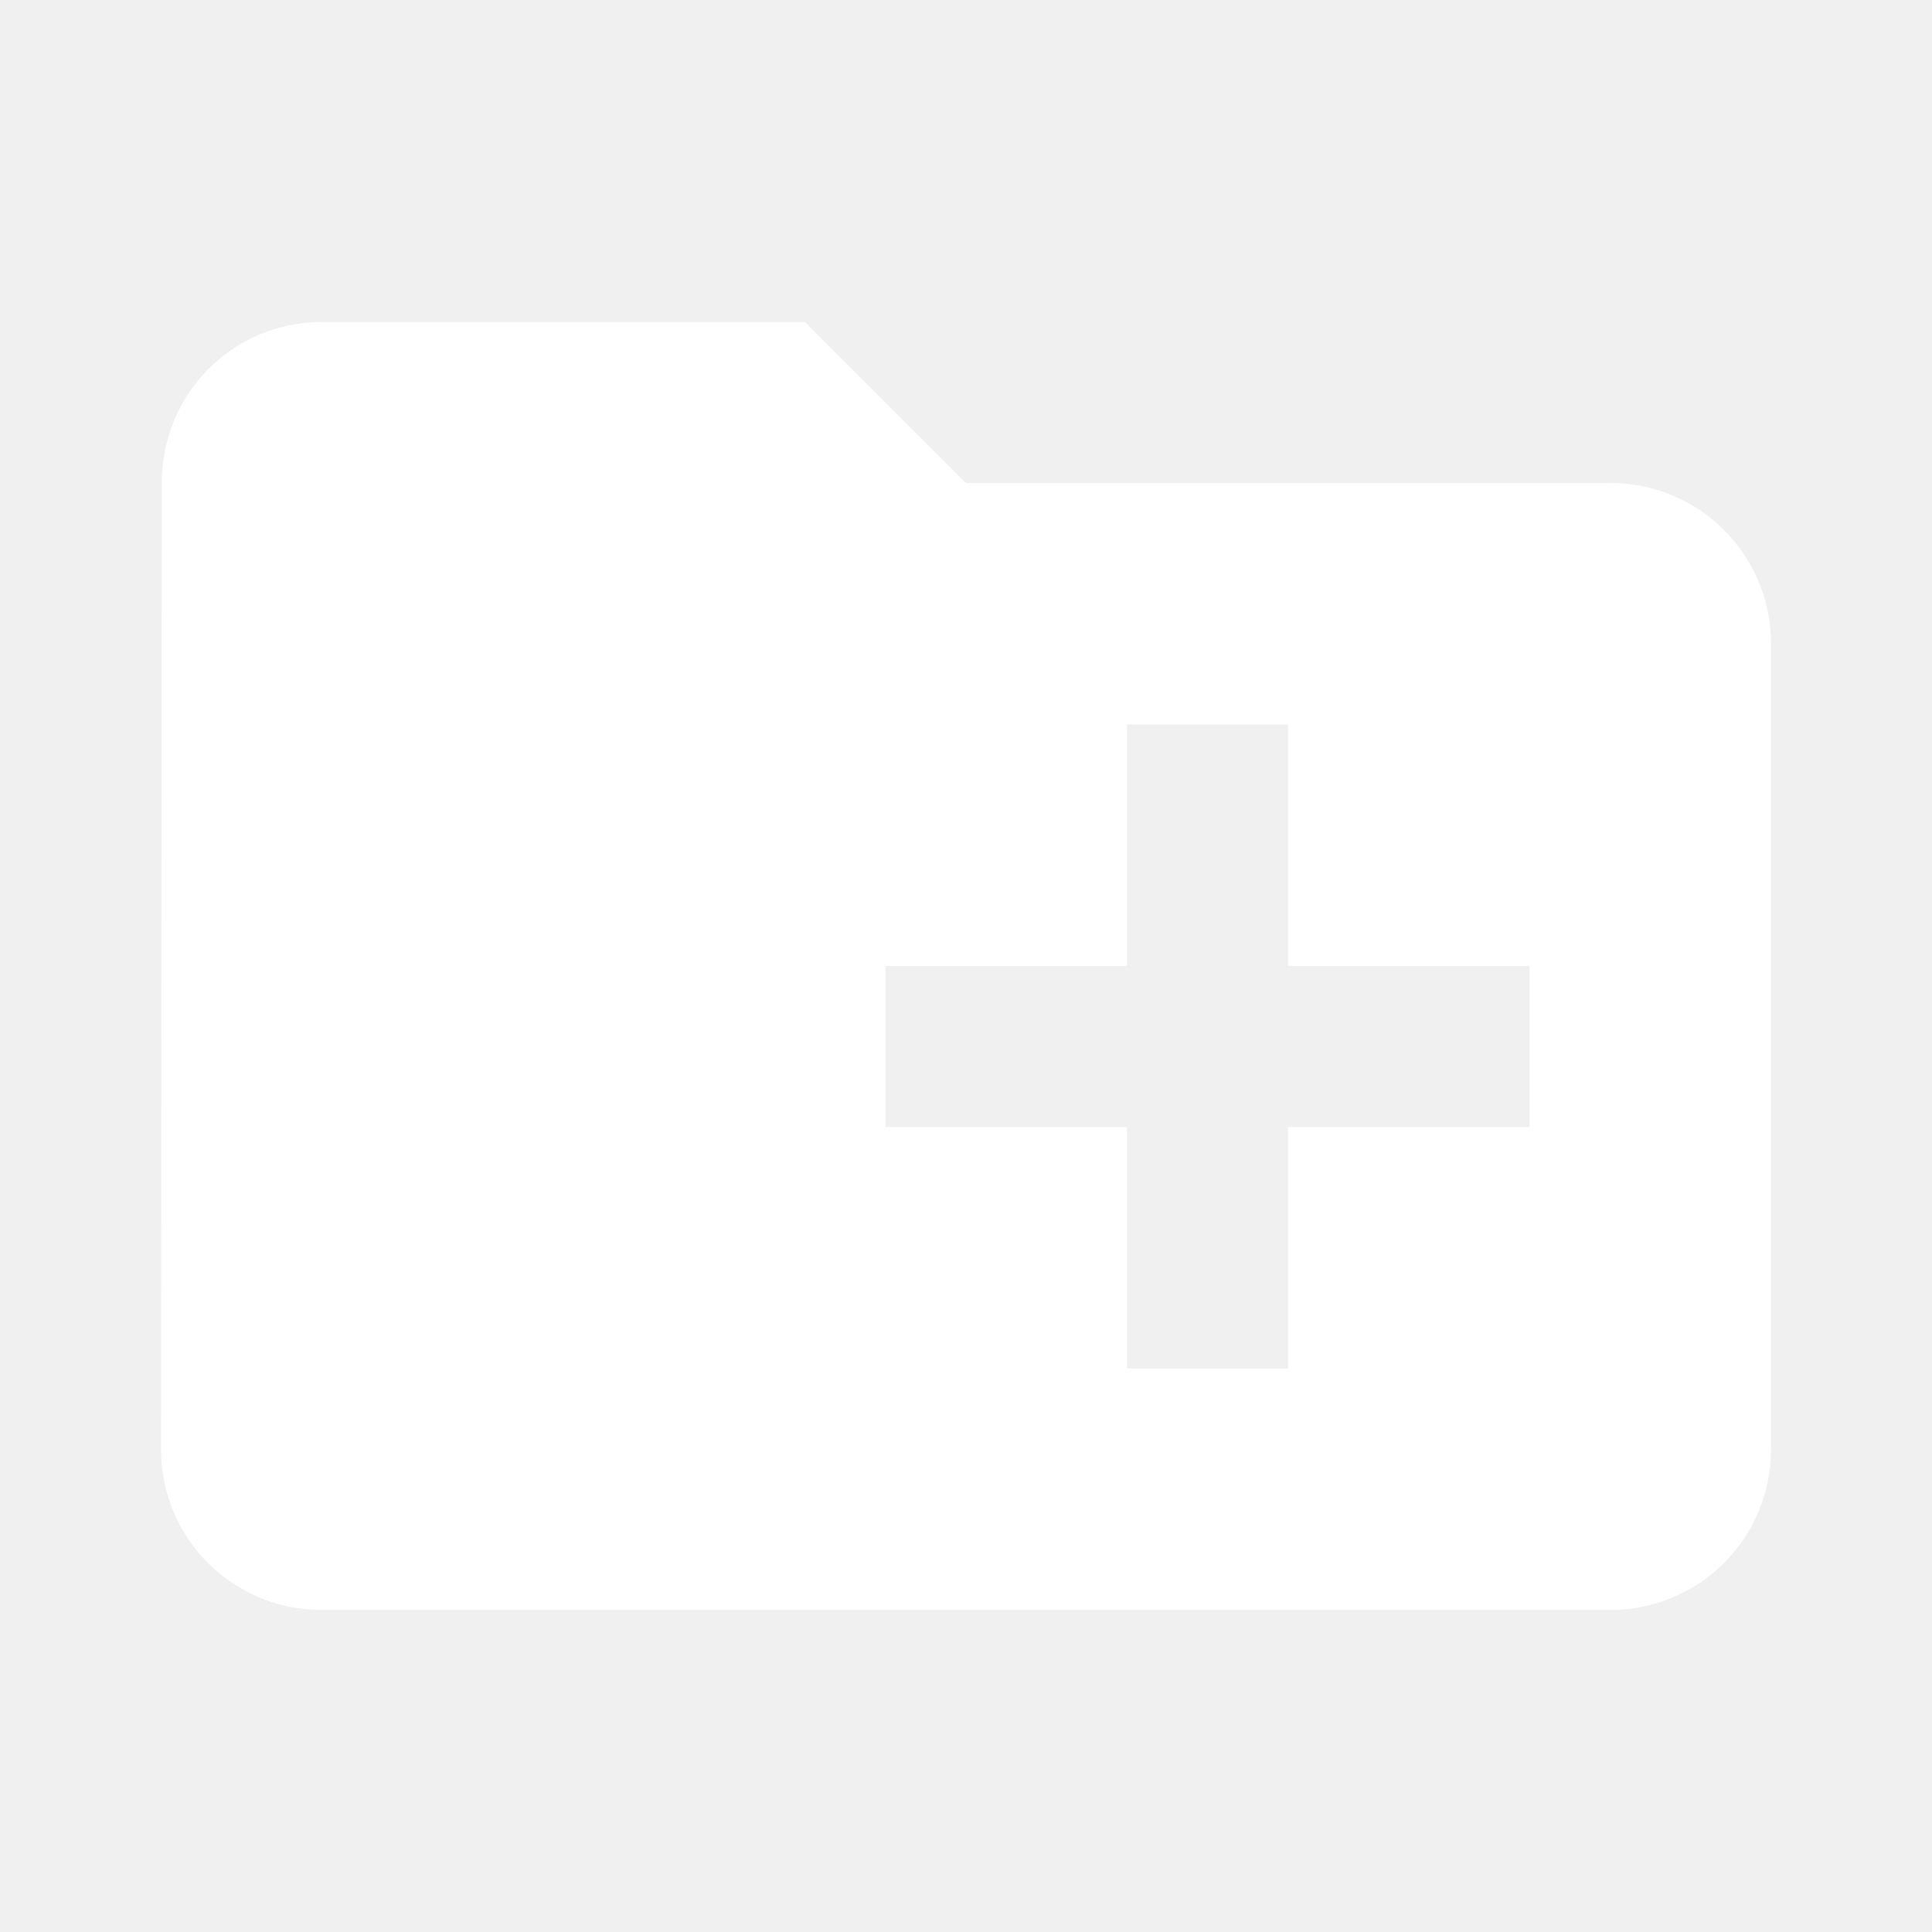
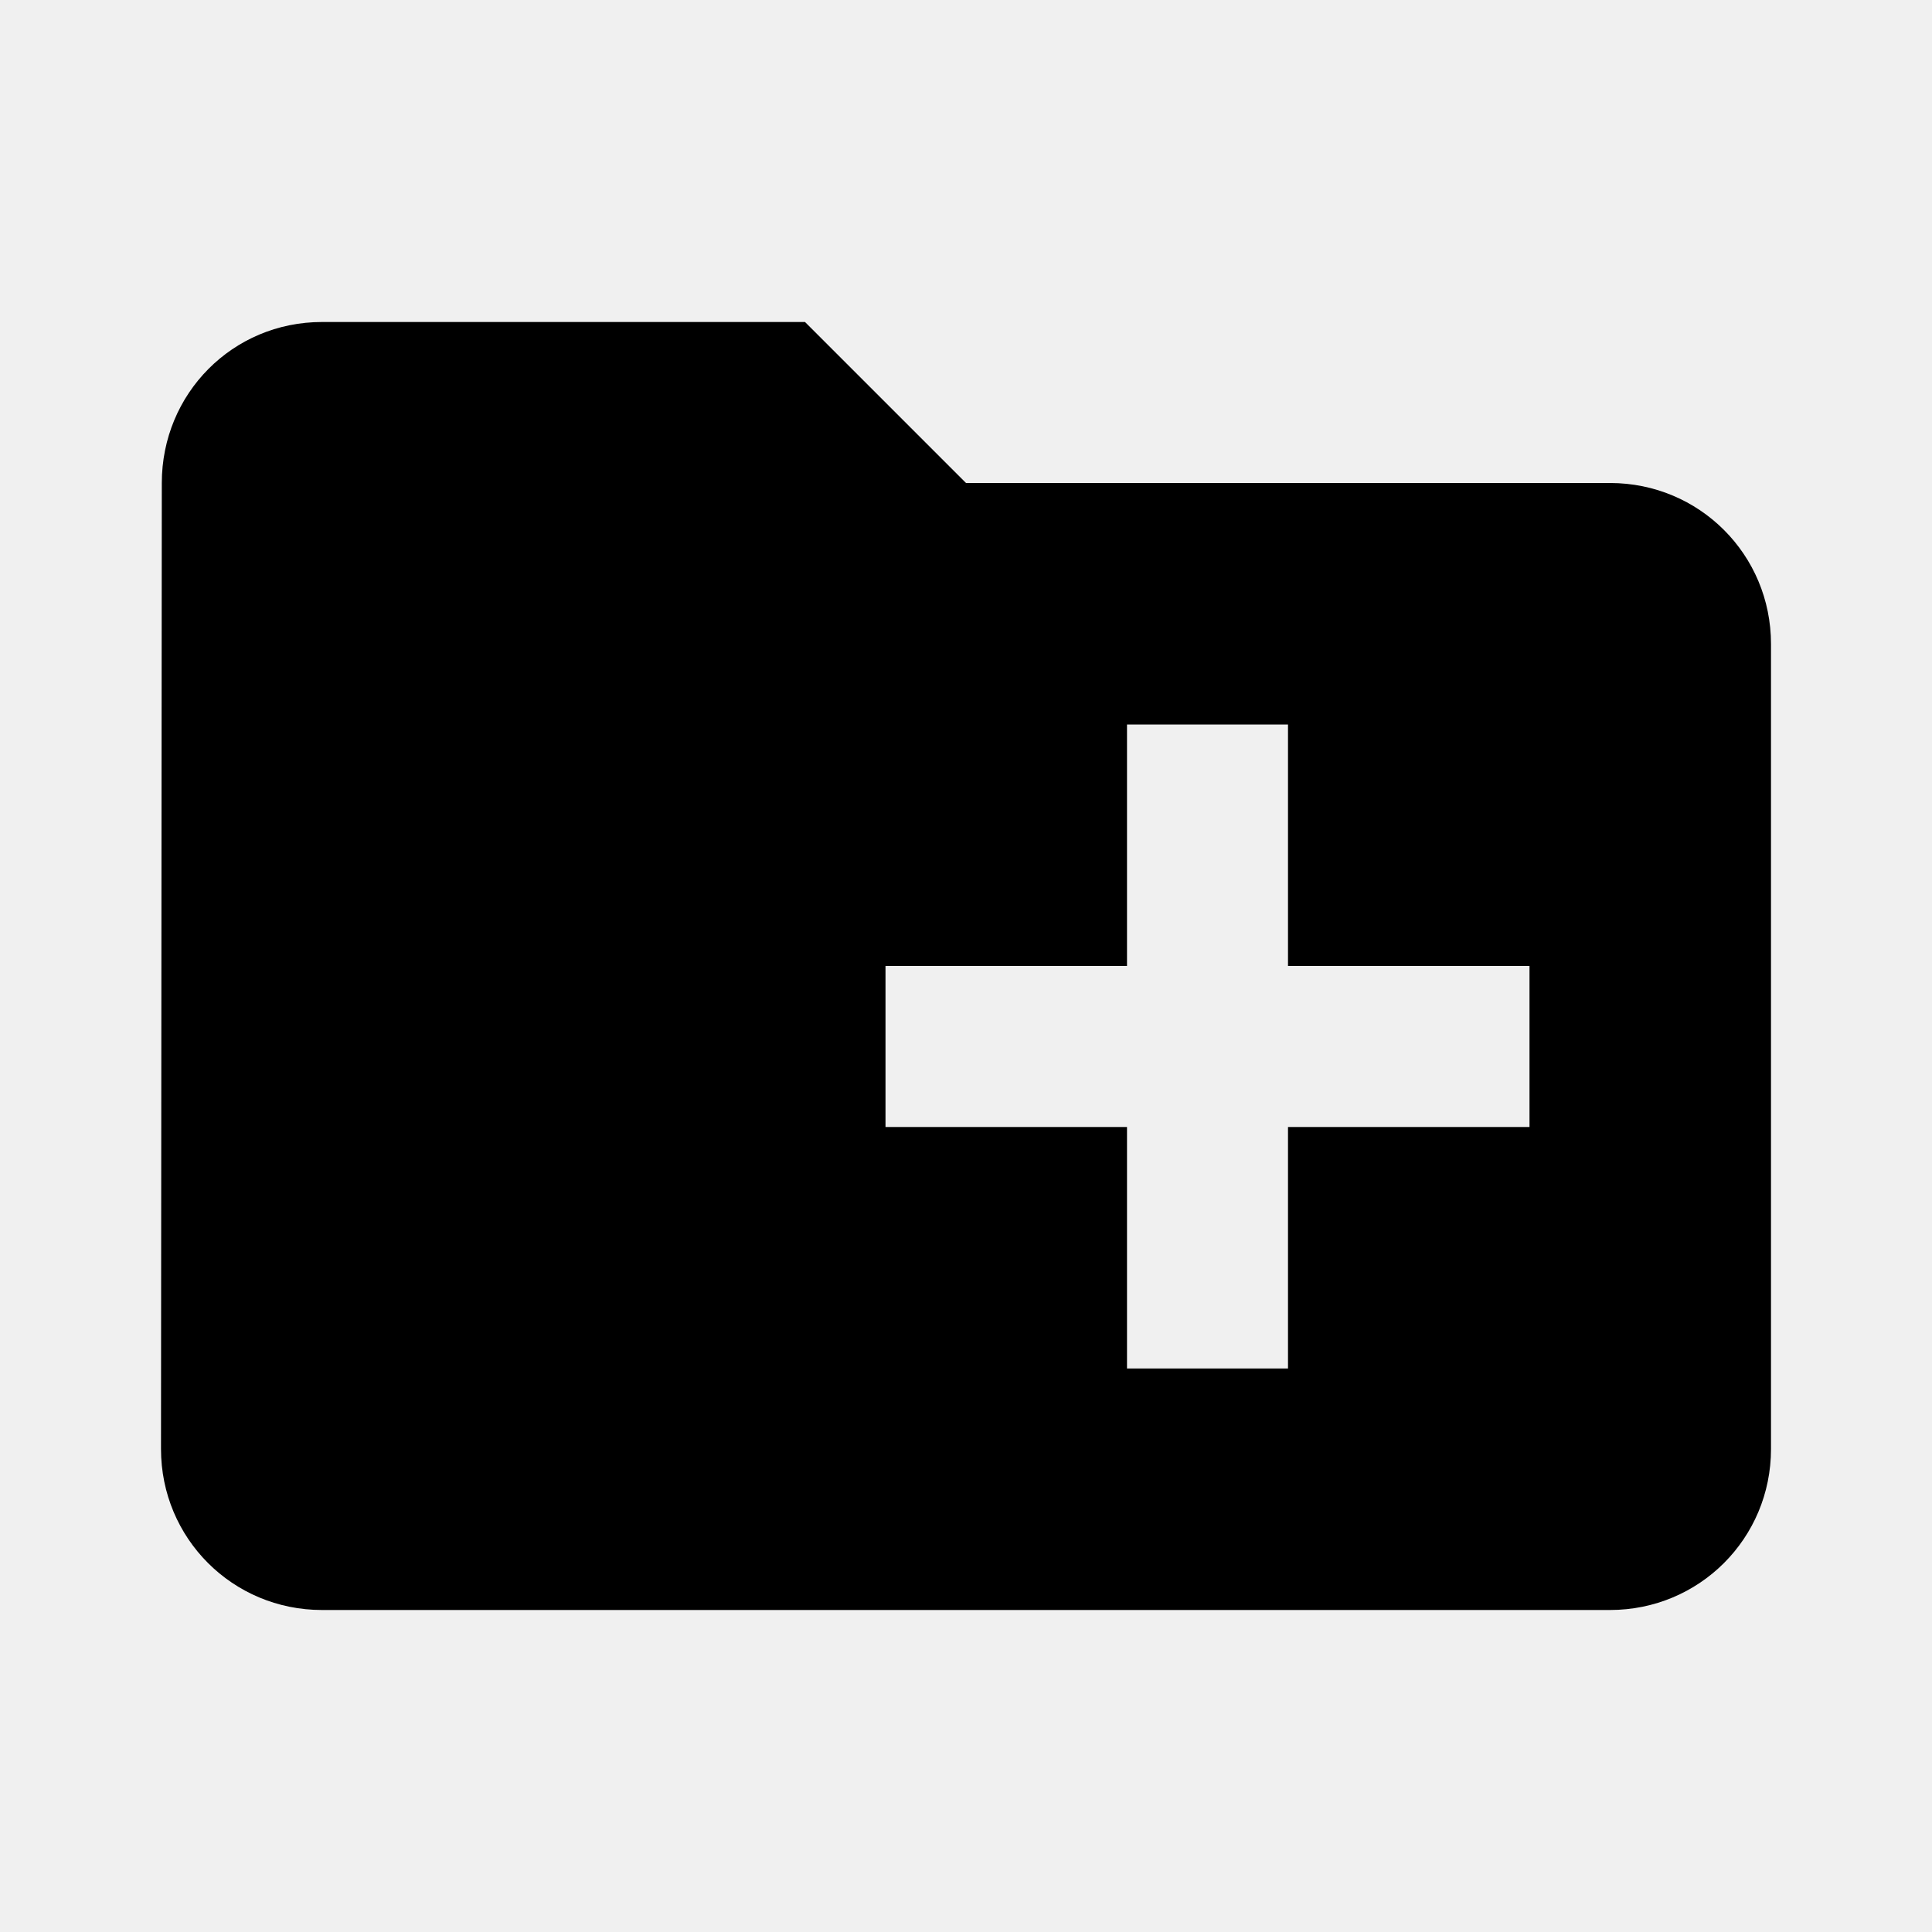
<svg xmlns="http://www.w3.org/2000/svg" width="24" height="24" viewBox="0 0 24 24">
  <path fill="none" d="M0 0h24v24H0V0z" />
-   <path fill="#ffffff" d="M20 6h-8l-2-2H4c-1.11 0-1.99.89-1.99 2L2 18c0 1.11.89 2 2 2h16c1.11 0 2-.89 2-2V8c0-1.11-.89-2-2-2zm-1 8h-3v3h-2v-3h-3v-2h3V9h2v3h3v2z" />
+   <path d="M20 6h-8l-2-2H4c-1.11 0-1.99.89-1.99 2L2 18c0 1.11.89 2 2 2h16c1.11 0 2-.89 2-2V8c0-1.11-.89-2-2-2zm-1 8h-3v3h-2v-3h-3v-2h3V9h2v3h3v2z" />
</svg>
